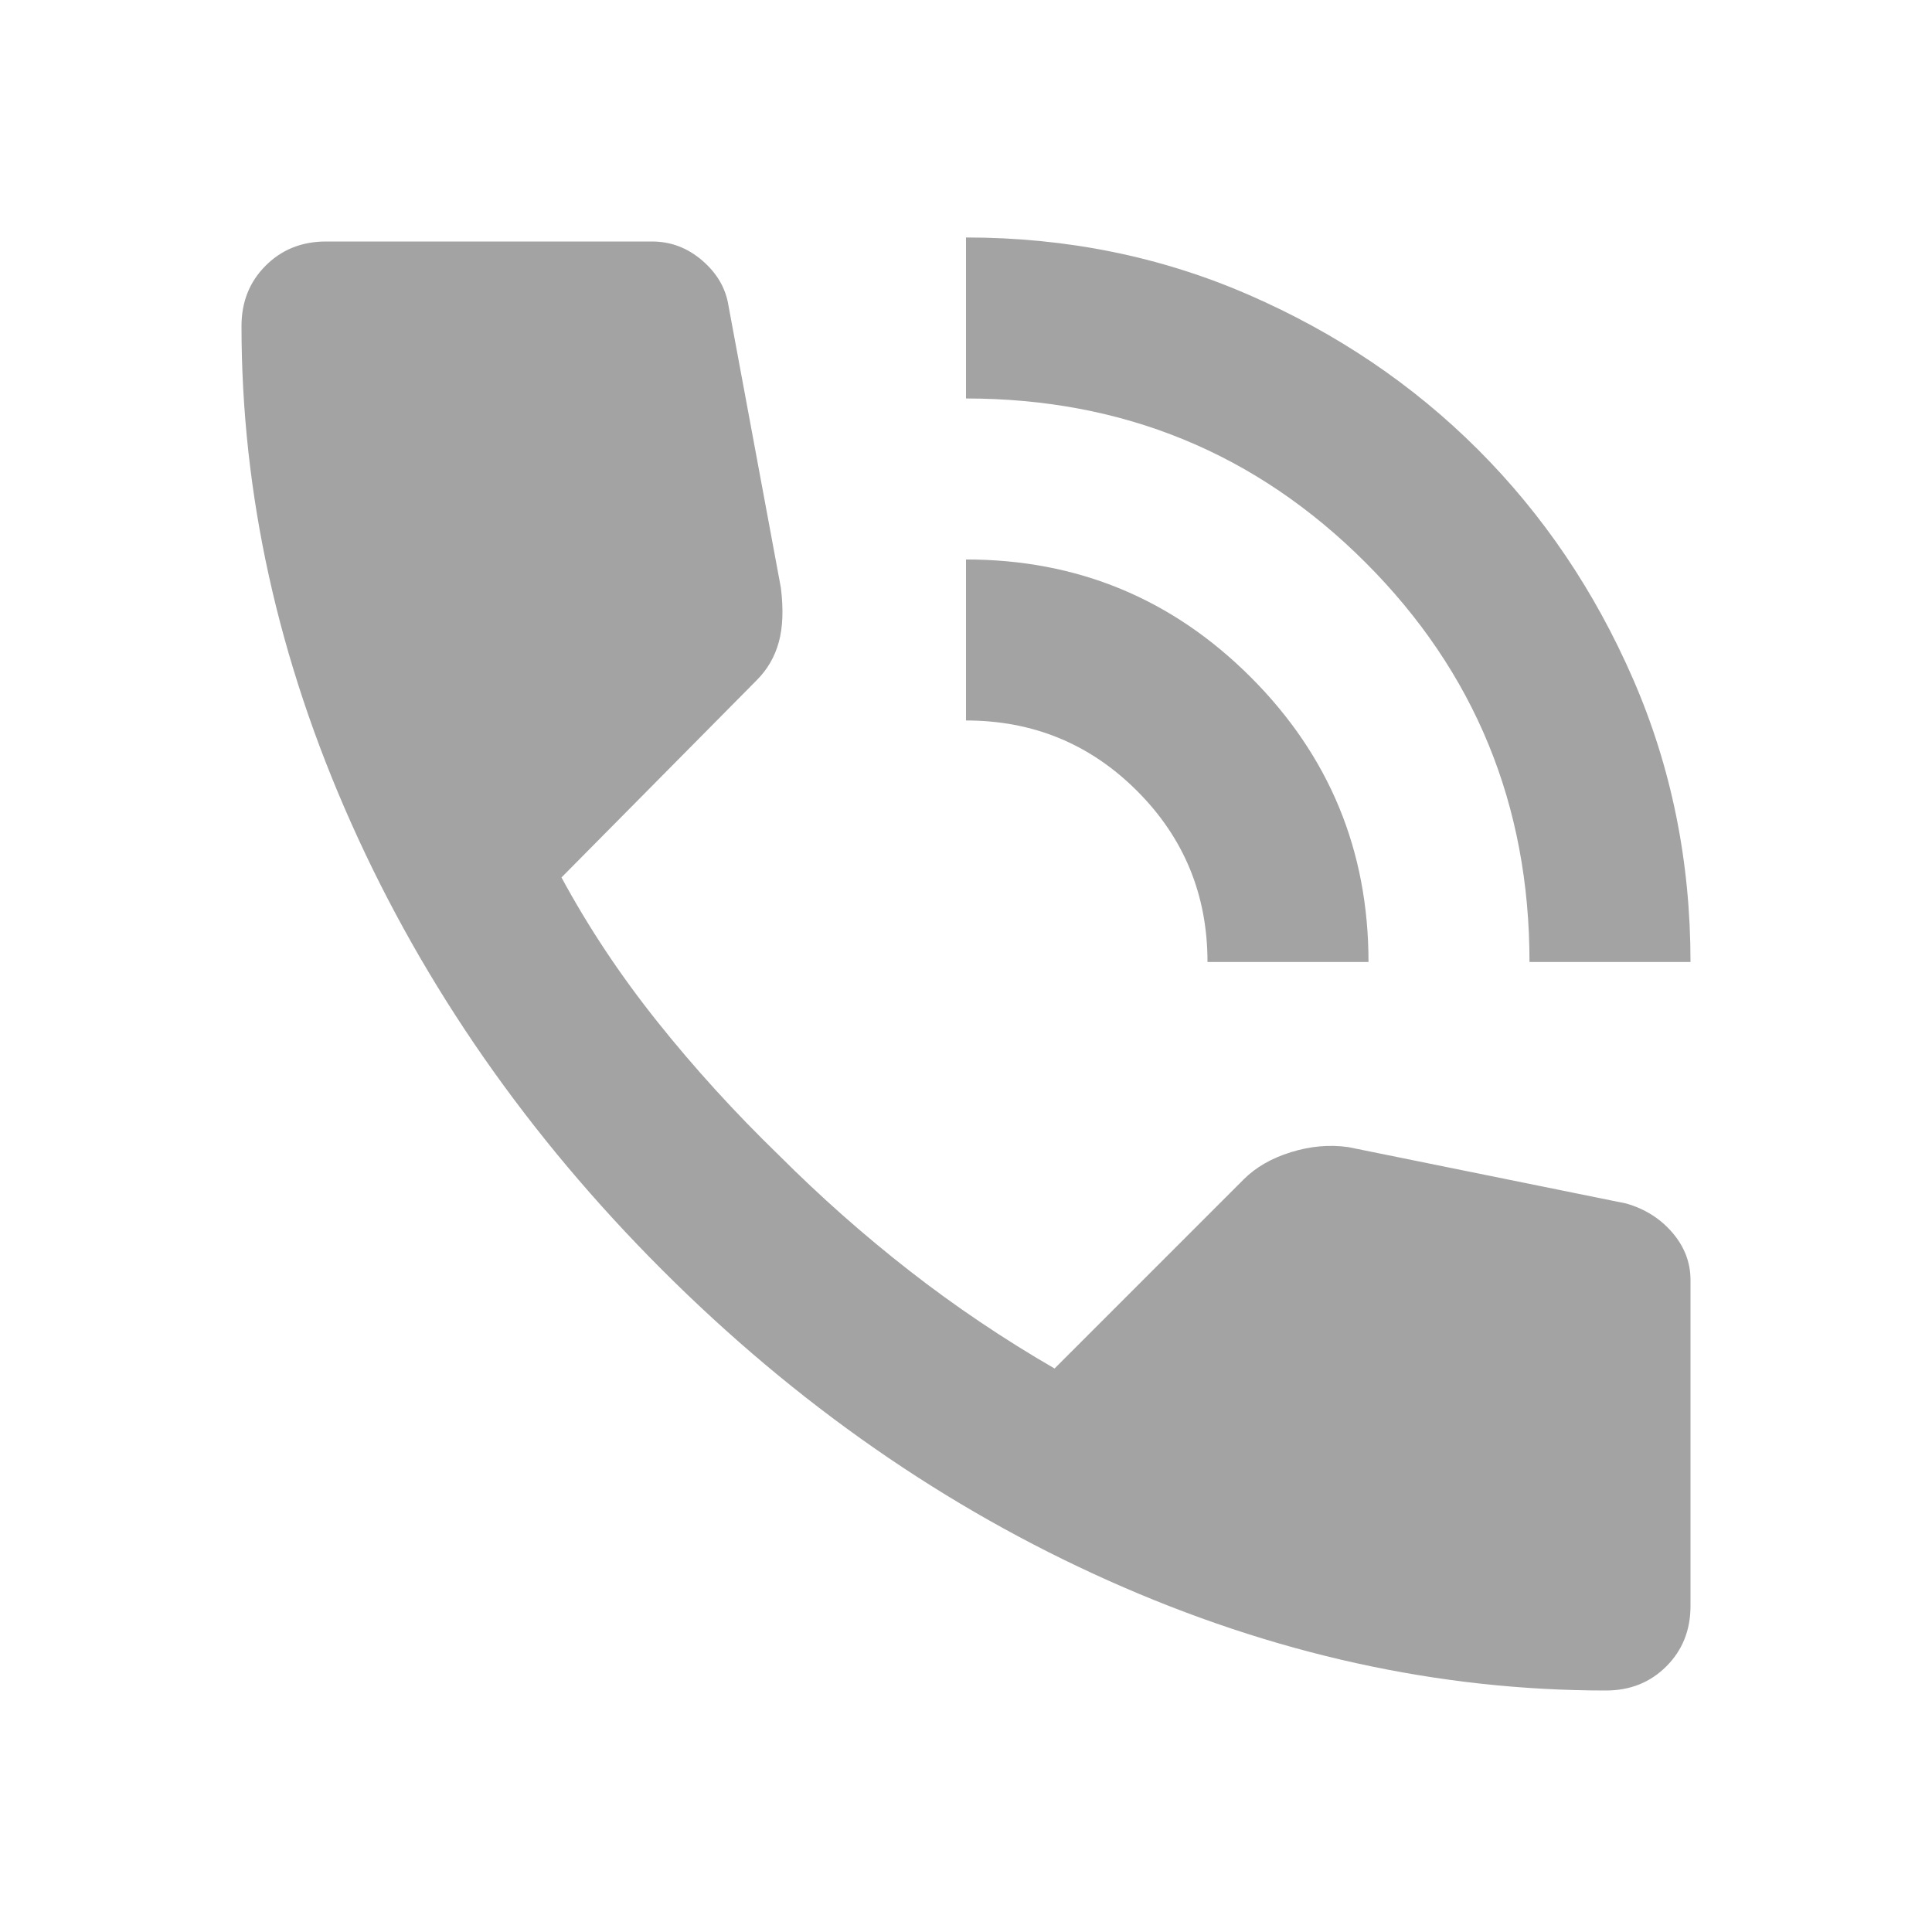
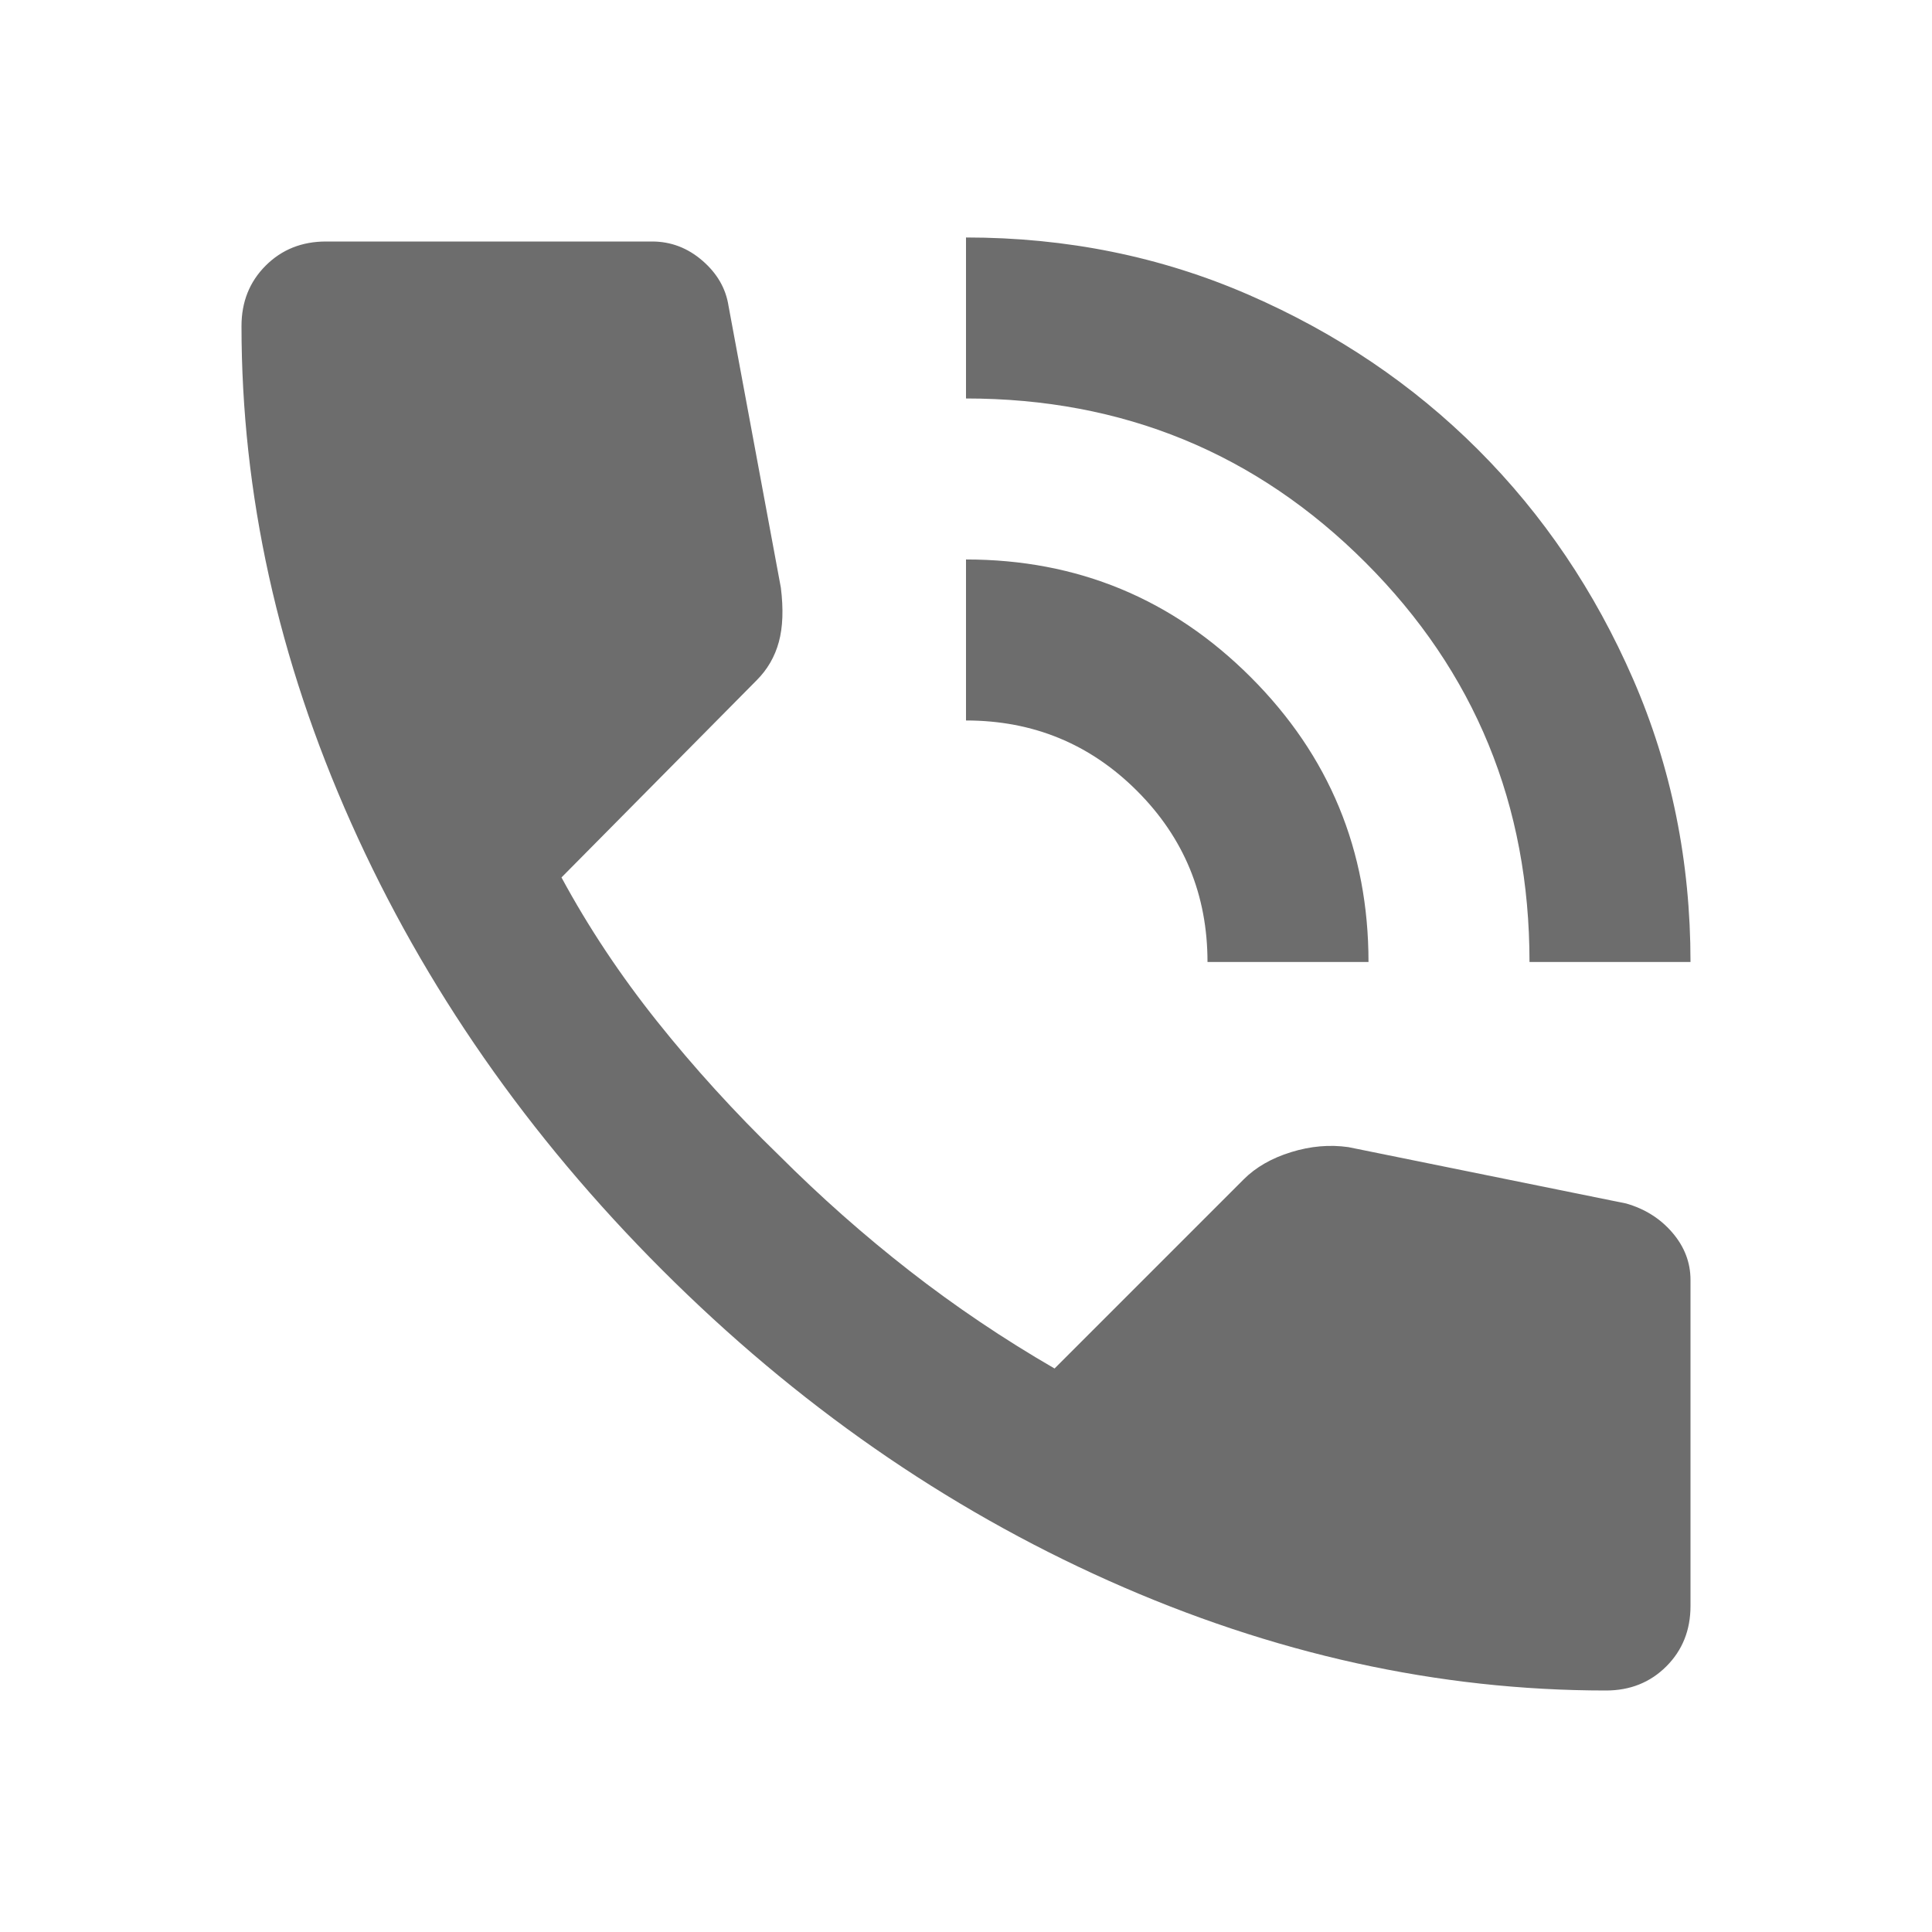
- <svg xmlns="http://www.w3.org/2000/svg" height="24px" viewBox="0 -960 960 960" width="24px" fill="#A3A3A3">
+ <svg xmlns="http://www.w3.org/2000/svg" height="24px" viewBox="0 -960 960 960" width="24px" fill="#6D6D6D">
  <path d="M760-482q0-117-81.5-198.5T480-762v-80q75 0 140.5 28.5t114 77q48.5 48.5 77 114T840-482h-80Zm-160 0q0-50-35-85t-85-35v-80q83 0 141.5 58.5T680-482h-80Zm198 362q-125 0-247-54.5T329-329Q229-429 174.5-551T120-798q0-18 12-30t30-12h162q14 0 25 9.5t13 22.5l26 140q2 16-1 27t-11 19l-97 98q20 37 47.5 71.5T387-386q31 31 65 57.5t72 48.5l94-94q9-9 23.5-13.5T670-390l138 28q14 4 23 14.5t9 23.5v162q0 18-12 30t-30 12Z" />
</svg>
